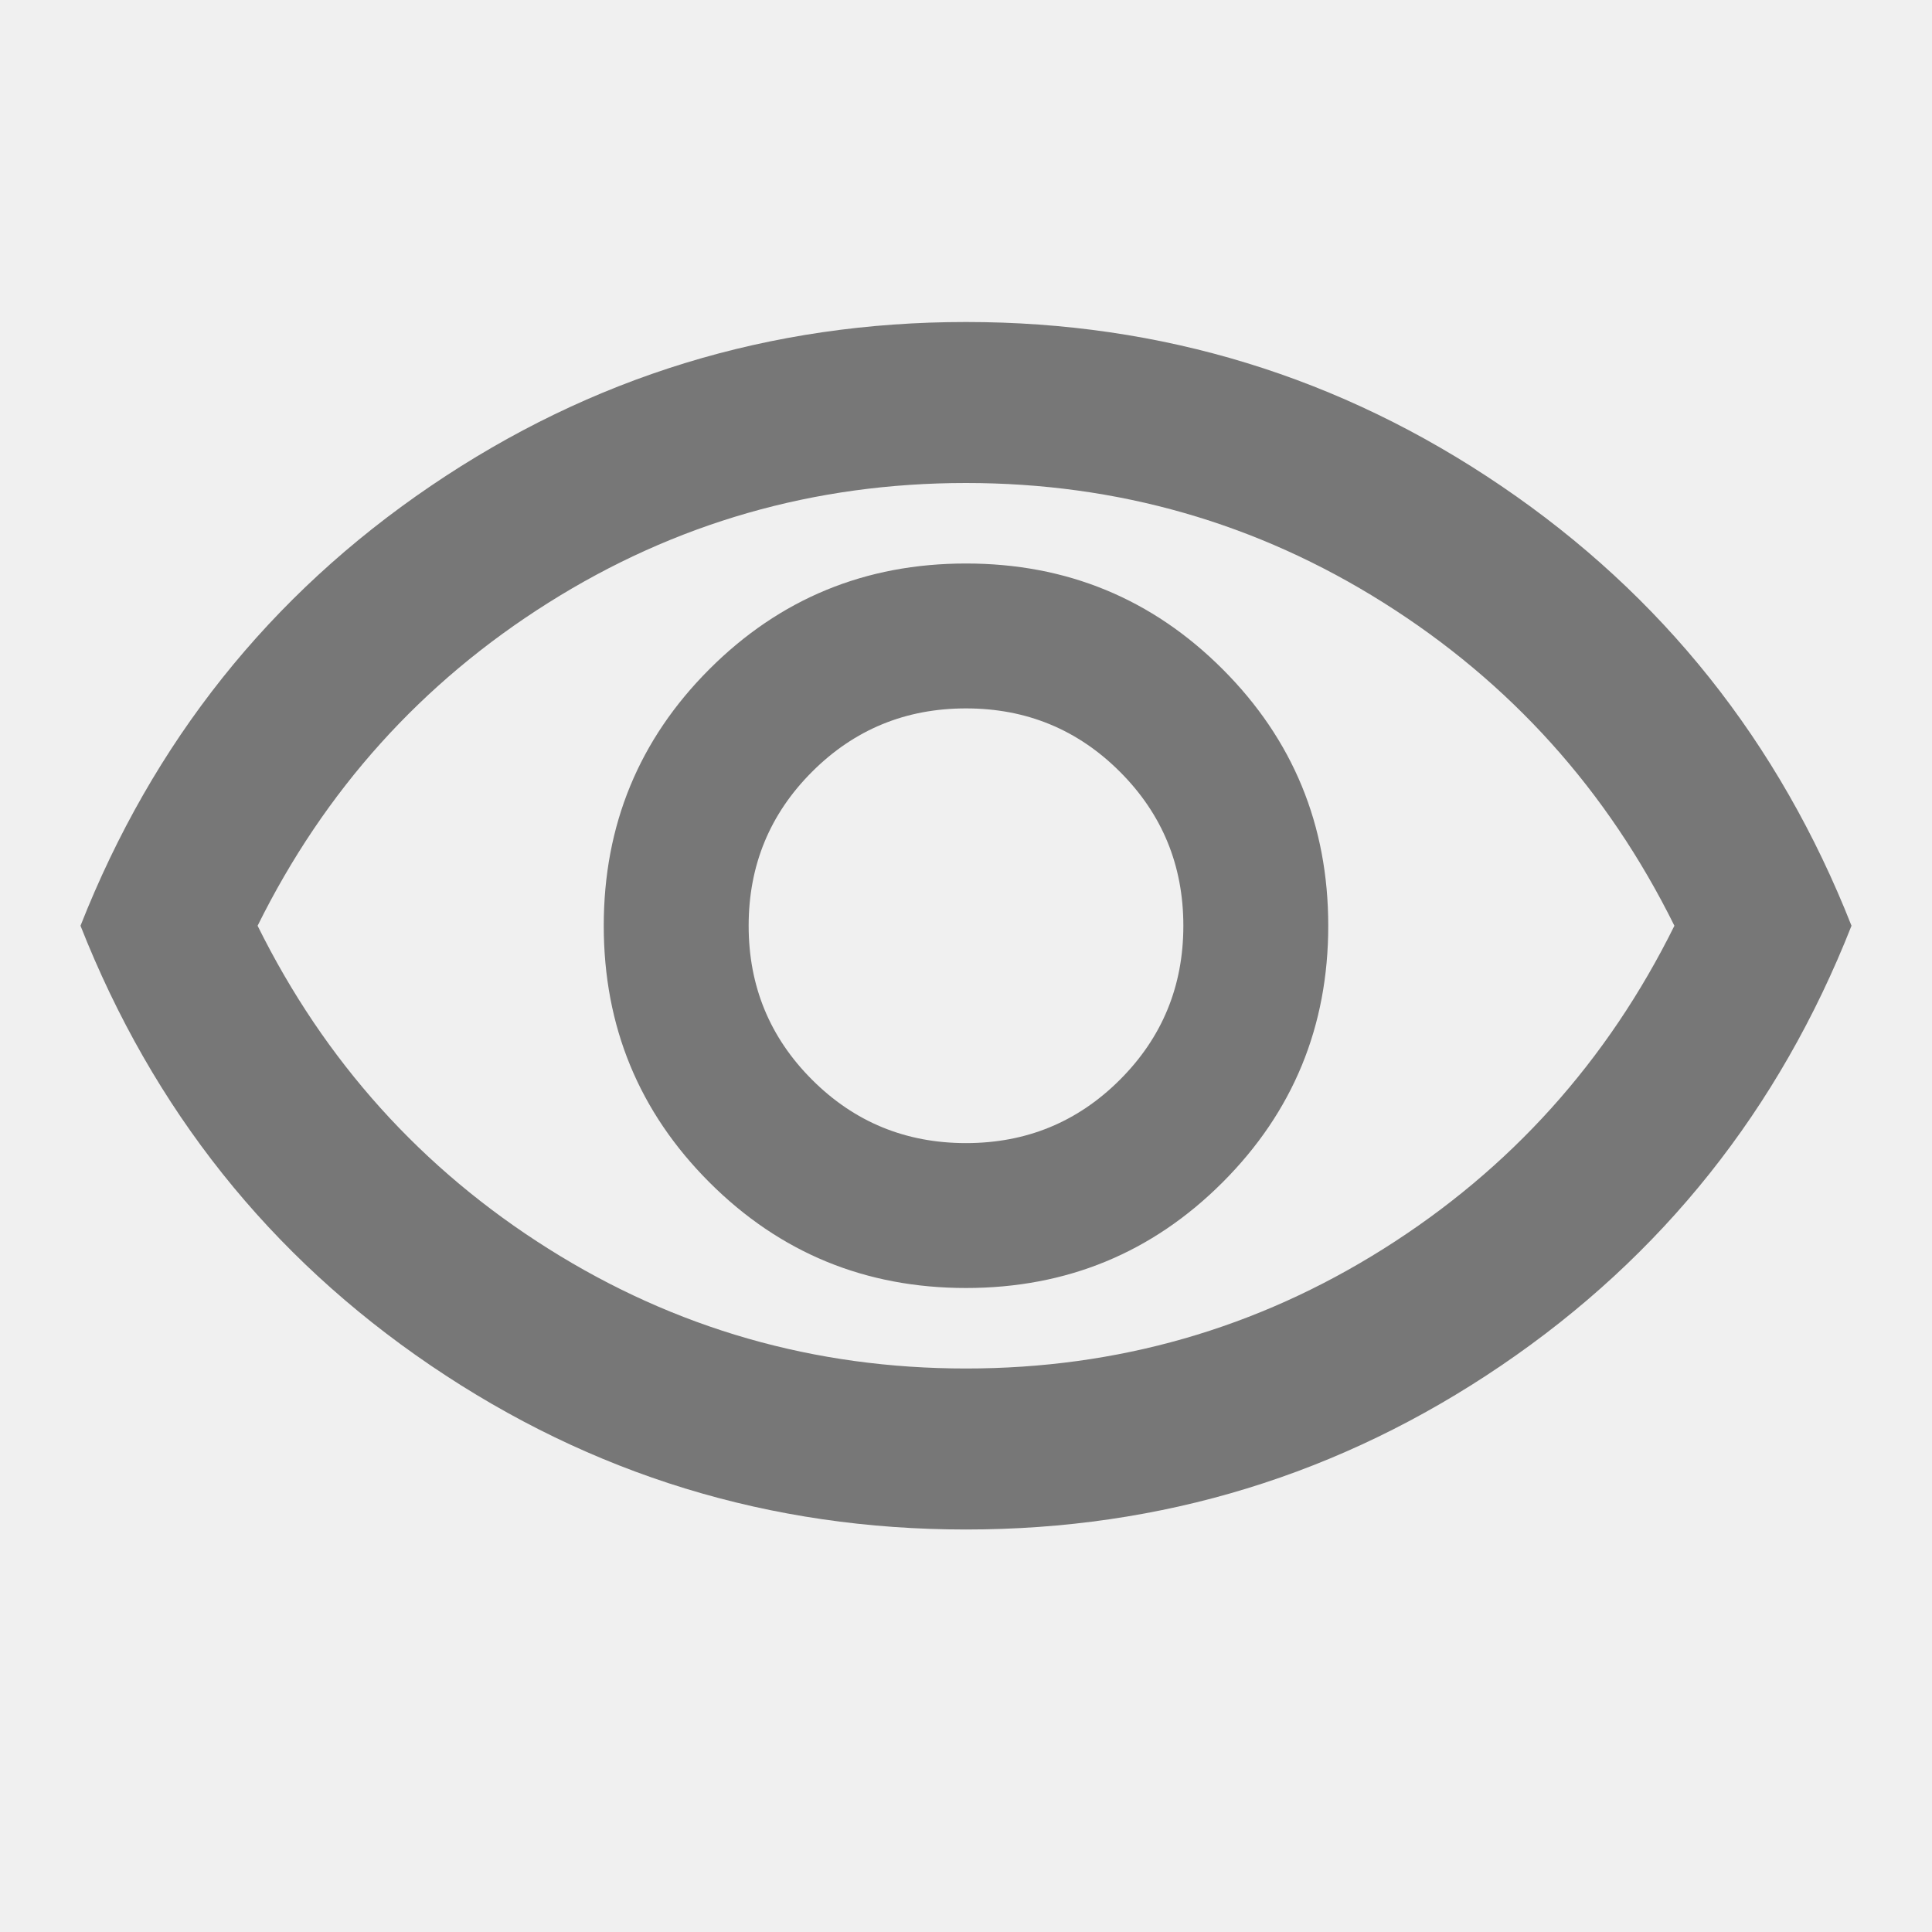
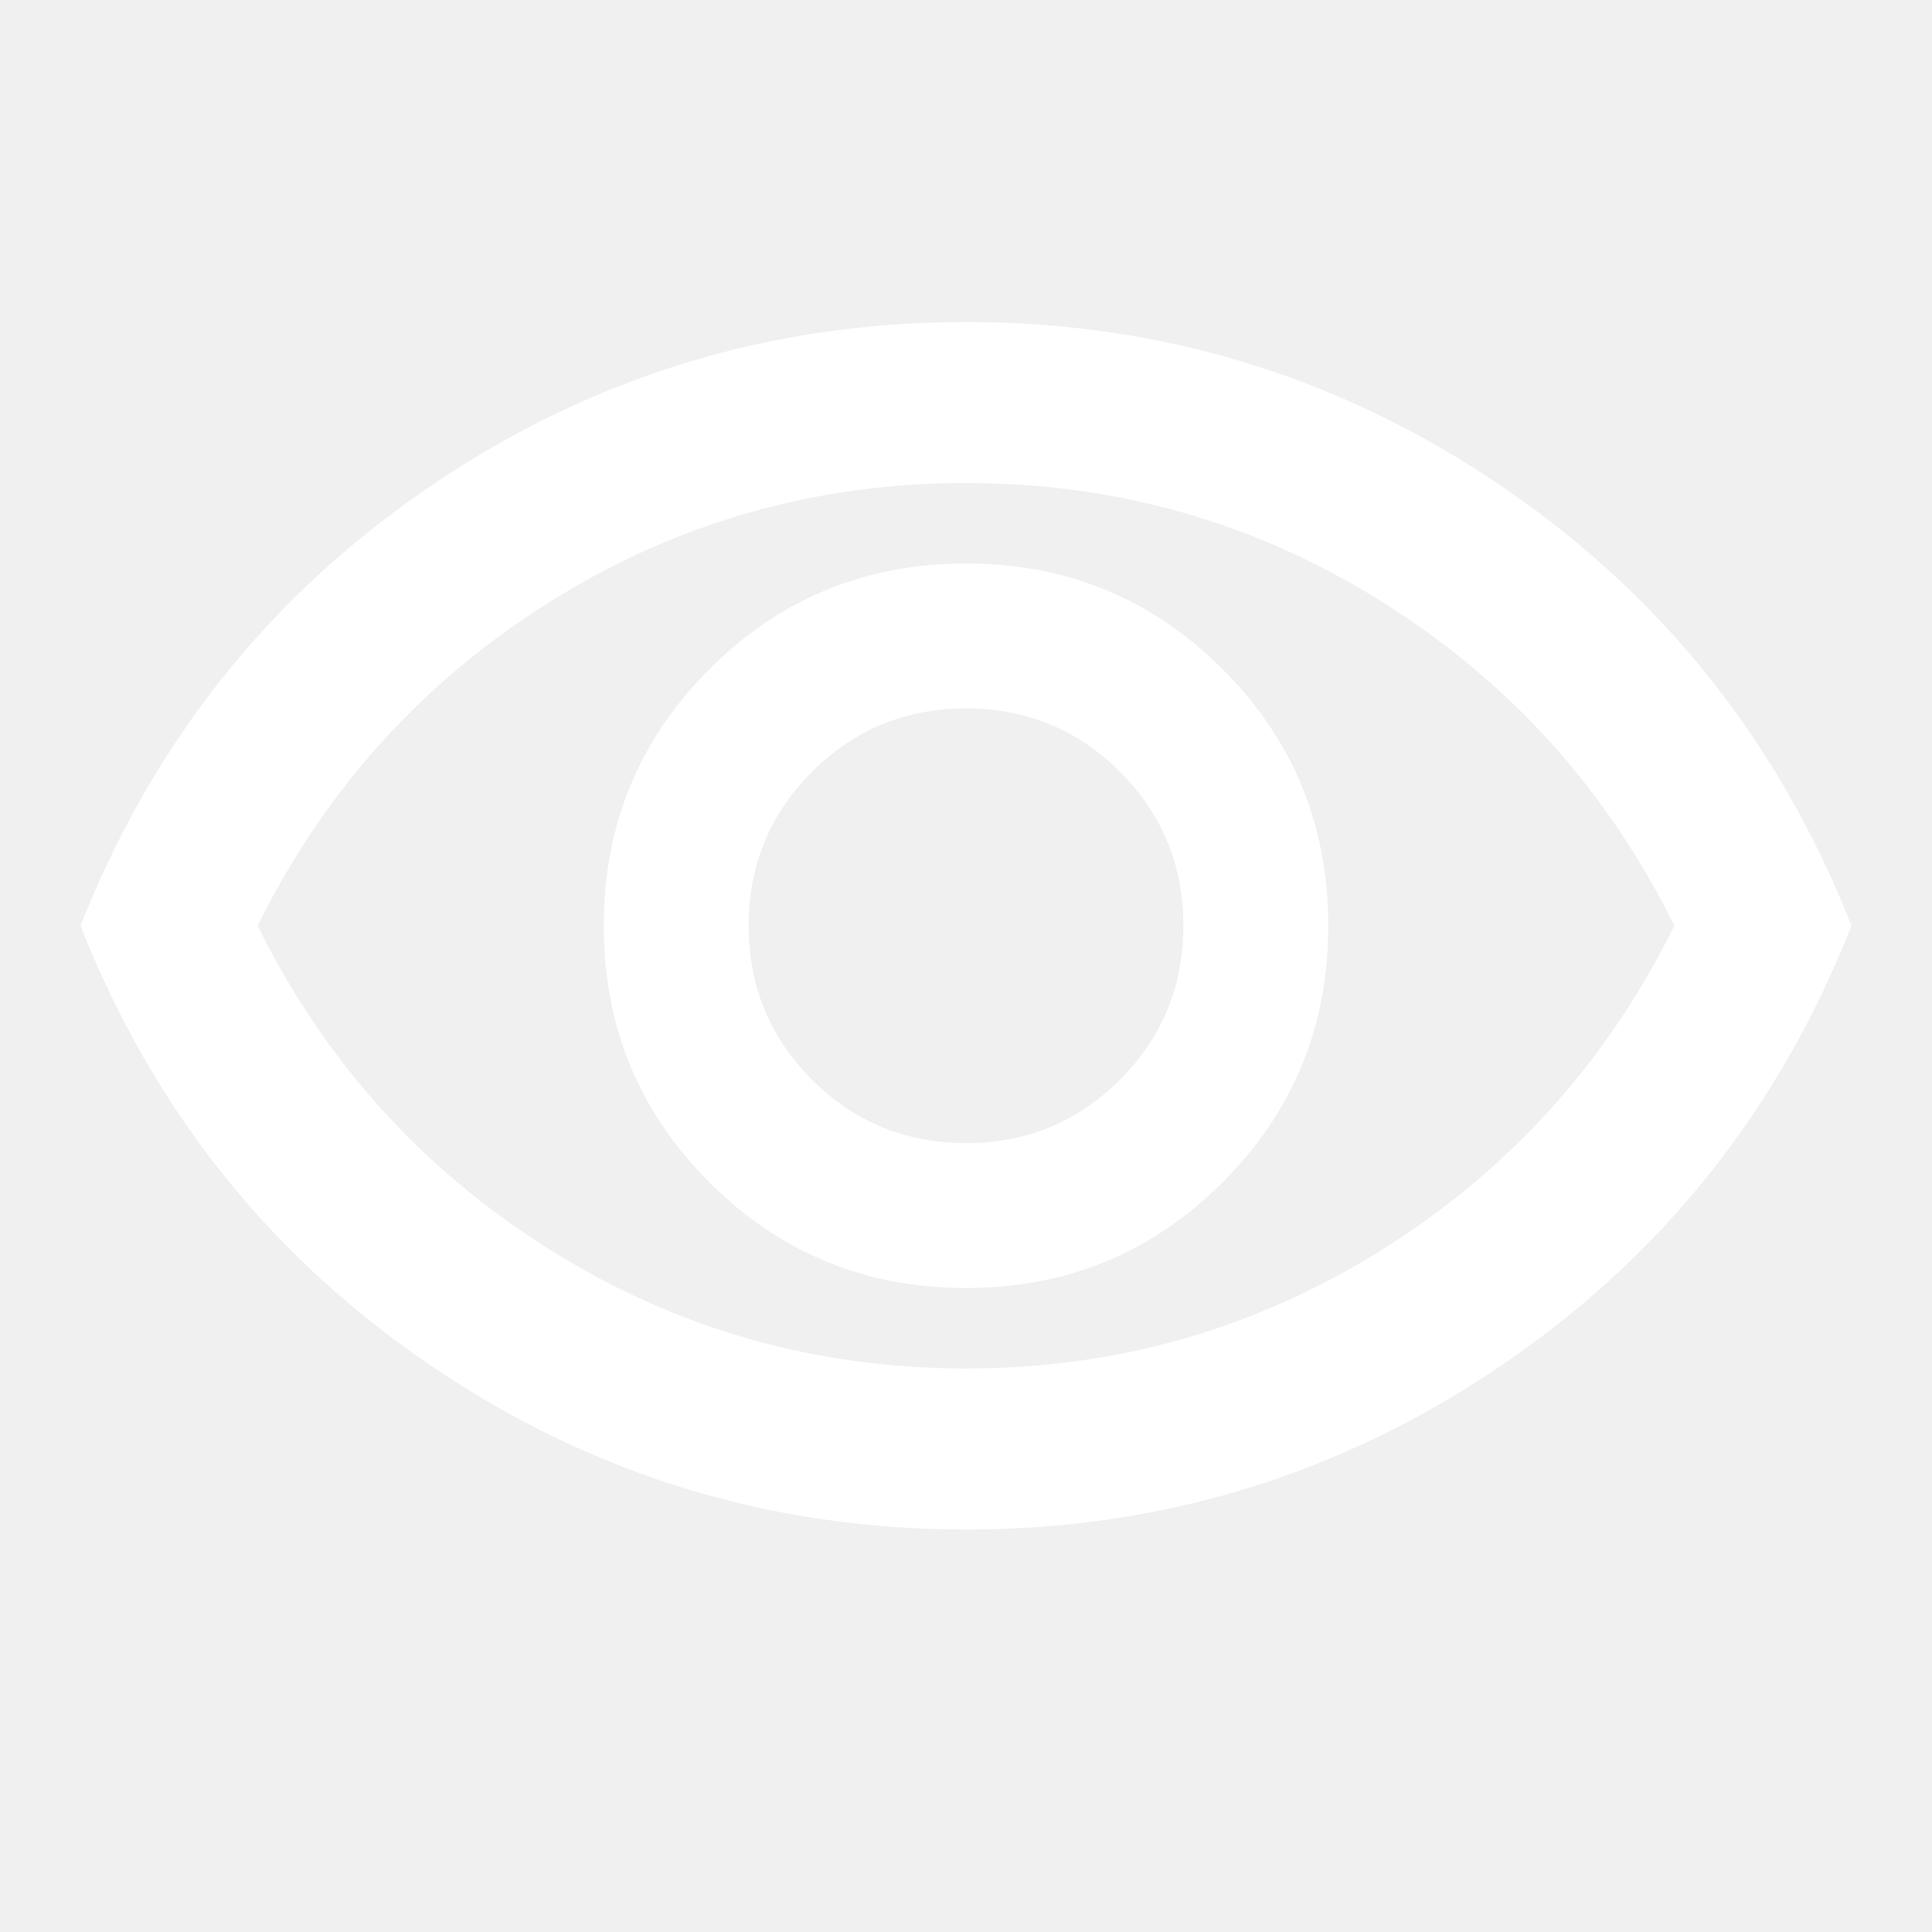
- <svg xmlns="http://www.w3.org/2000/svg" height="24px" viewBox="0 -960 960 960" width="24px" fill="#777777">
+ <svg xmlns="http://www.w3.org/2000/svg" height="24px" viewBox="0 -960 960 960" width="24px" fill="#ffffff">
  <path d="M480-320q75 0 127.5-52.5T660-500q0-75-52.5-127.5T480-680q-75 0-127.5 52.5T300-500q0 75 52.5 127.5T480-320Zm0-72q-45 0-76.5-31.5T372-500q0-45 31.5-76.5T480-608q45 0 76.5 31.5T588-500q0 45-31.5 76.5T480-392Zm0 192q-146 0-266-81.5T40-500q54-137 174-218.5T480-800q146 0 266 81.5T920-500q-54 137-174 218.5T480-200Zm0-300Zm0 220q113 0 207.5-59.5T832-500q-50-101-144.5-160.5T480-720q-113 0-207.5 59.5T128-500q50 101 144.5 160.5T480-280Z" />
</svg>
